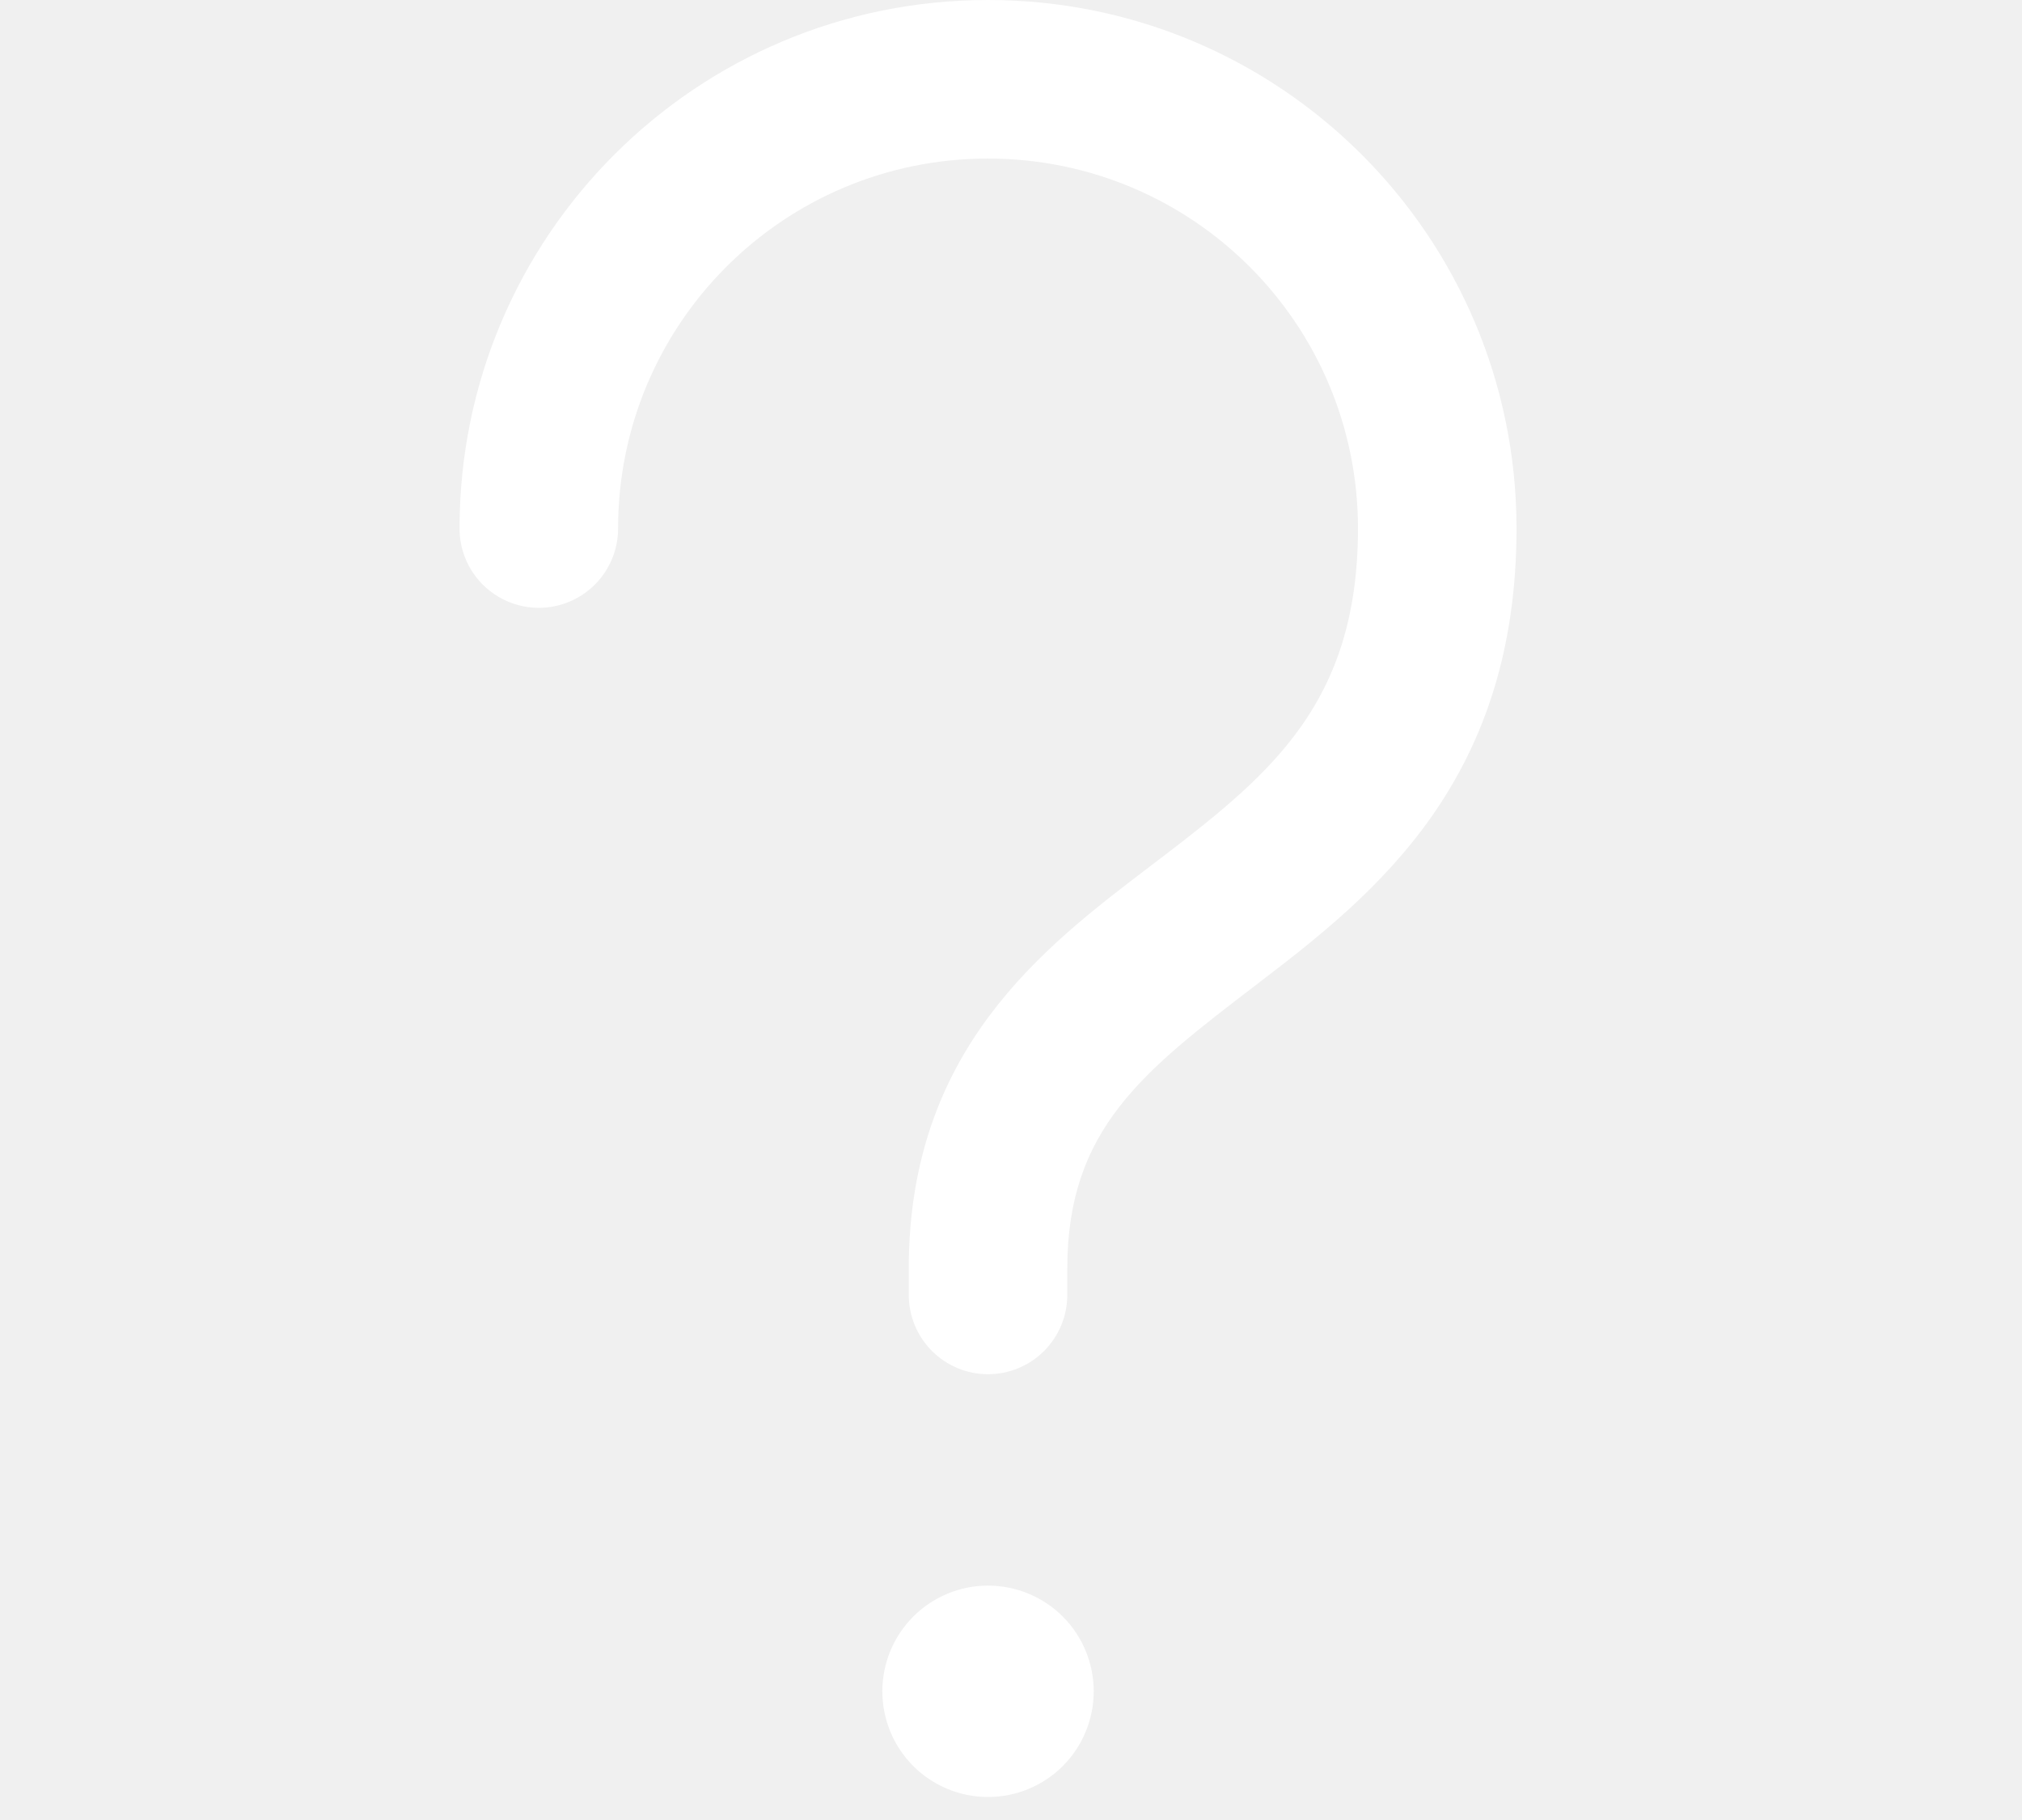
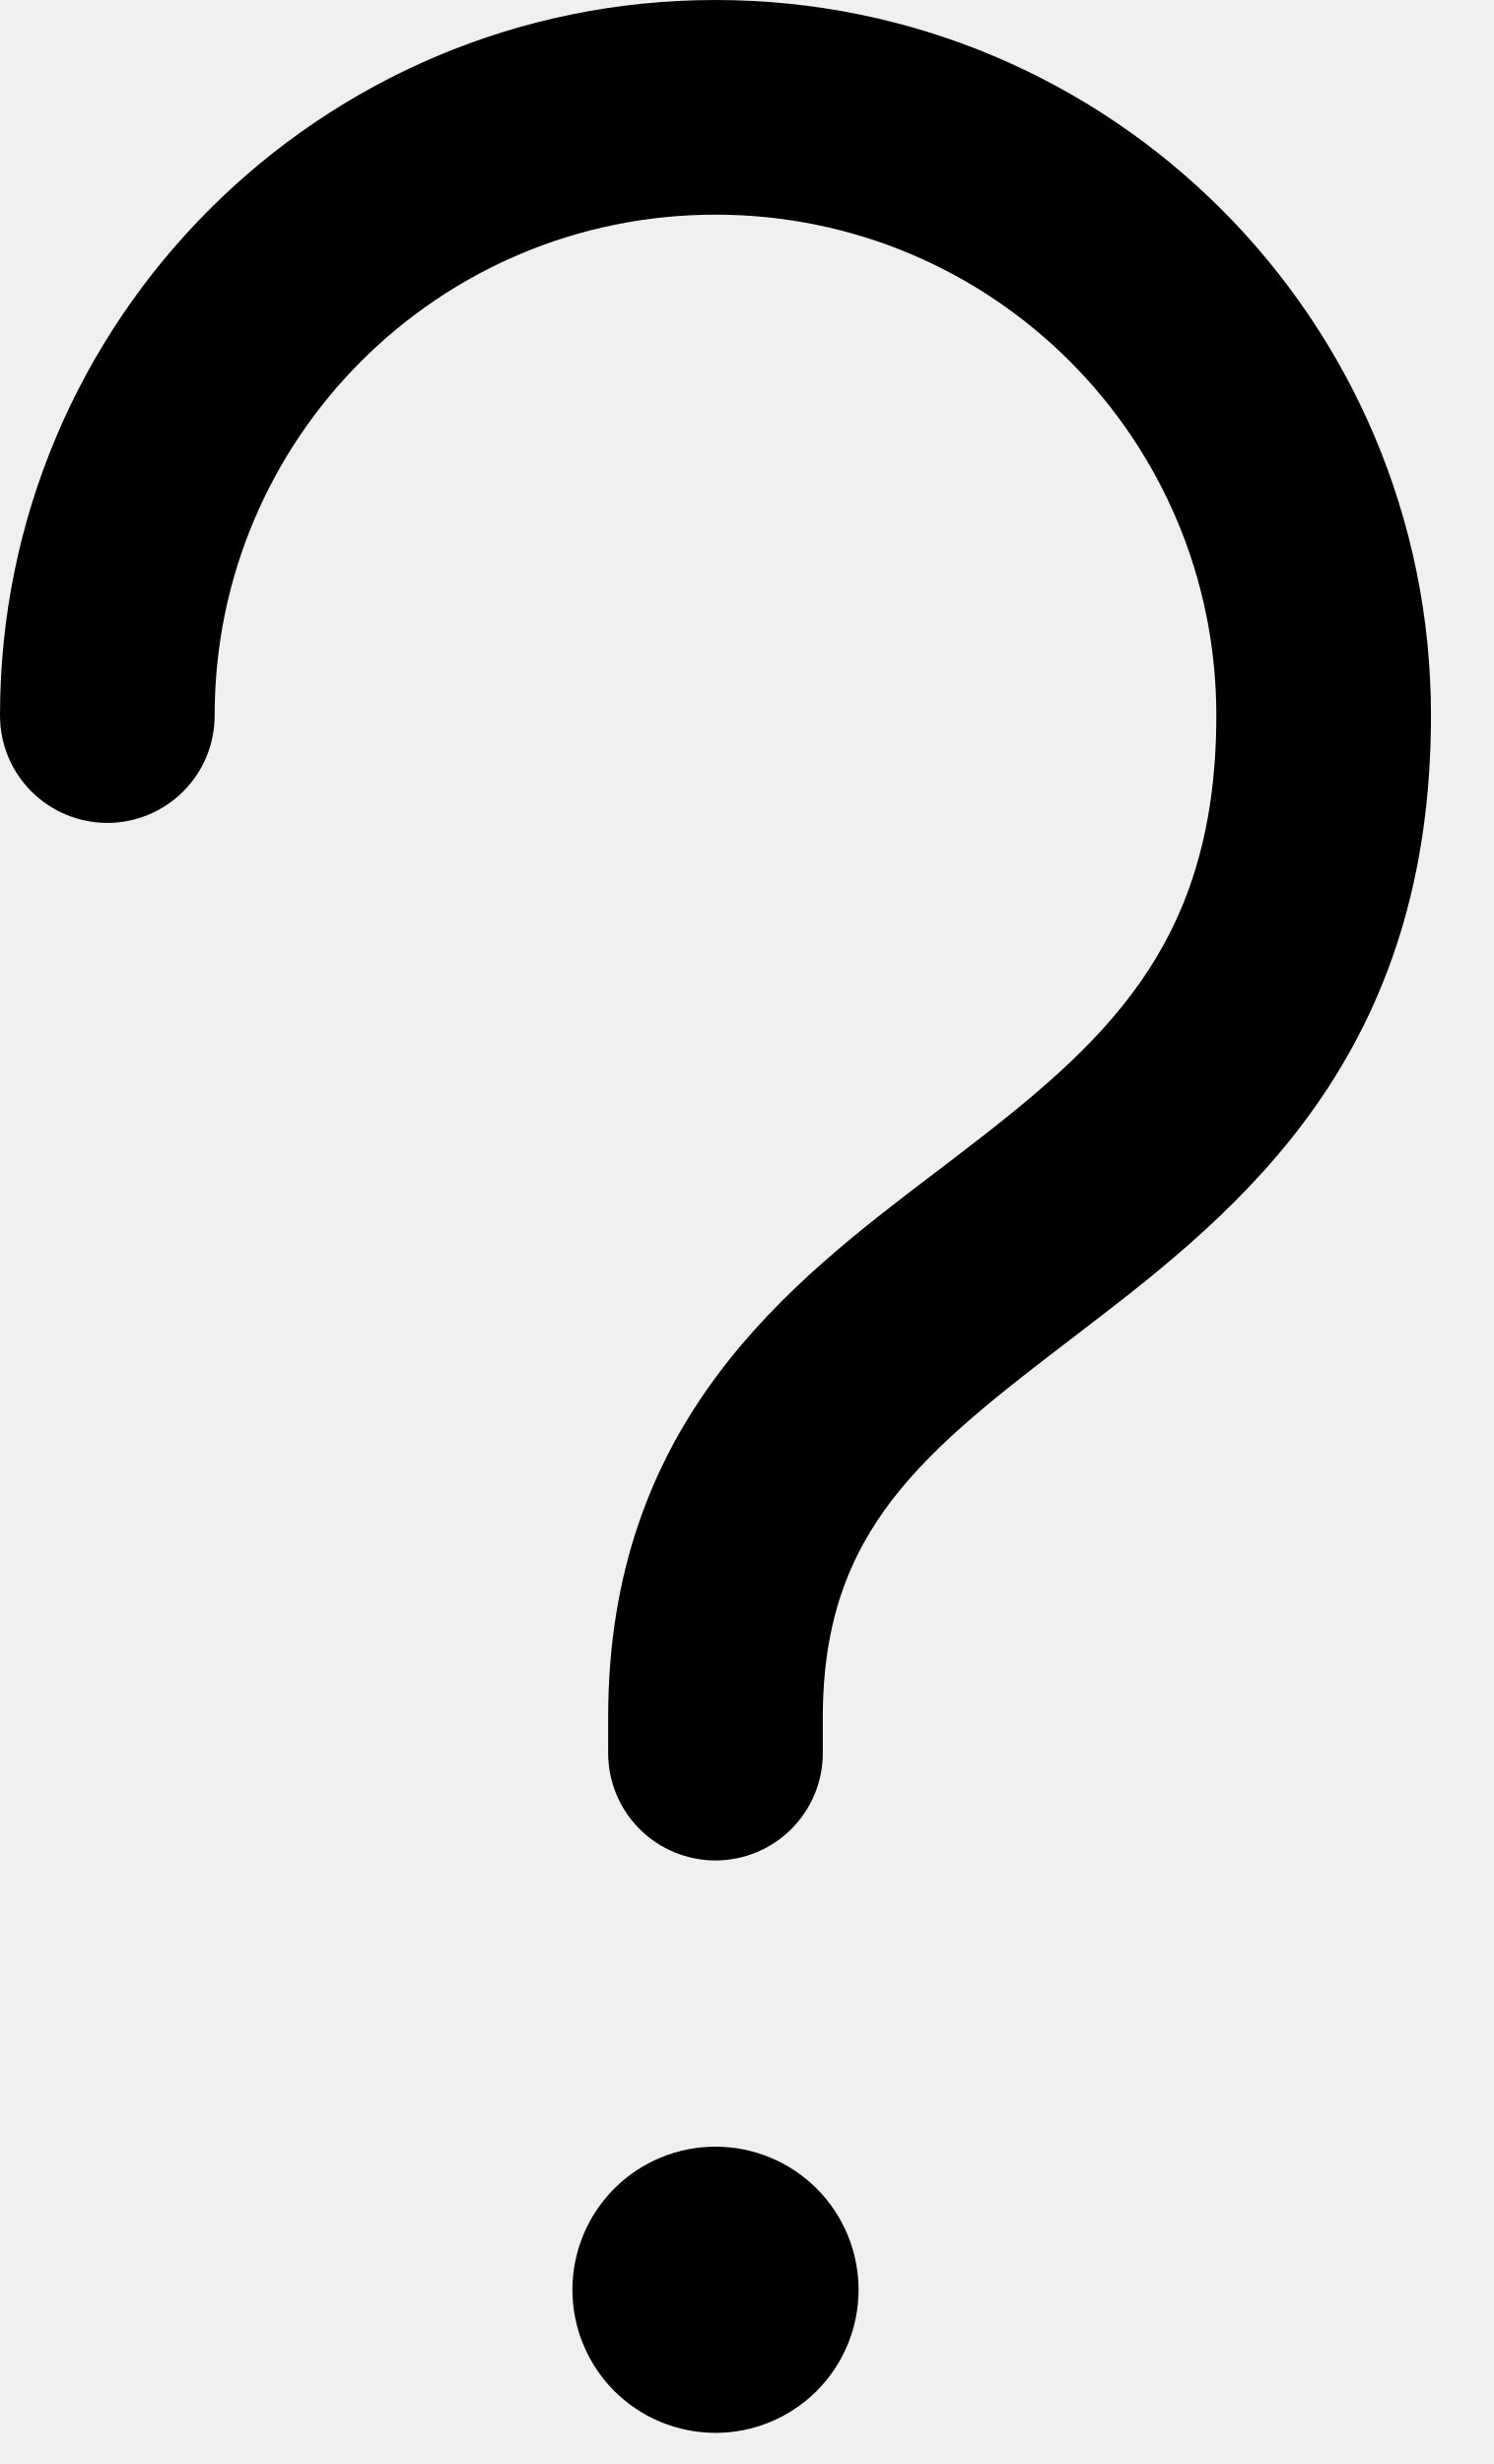
- <svg xmlns="http://www.w3.org/2000/svg" width="50" height="45" viewBox="0 0 20 33" fill="none">
-   <path d="M9.583 0C4.286 0 0 4.286 0 9.583C0 9.965 0.151 10.33 0.421 10.6C0.691 10.869 1.056 11.021 1.438 11.021C1.819 11.021 2.184 10.869 2.454 10.6C2.724 10.33 2.875 9.965 2.875 9.583C2.875 5.873 5.873 2.875 9.583 2.875C13.294 2.875 16.292 5.873 16.292 9.583C16.292 11.216 15.866 12.305 15.278 13.148C14.657 14.036 13.808 14.726 12.782 15.51L12.518 15.711C10.582 17.183 8.146 19.034 8.146 23V23.479C8.146 23.86 8.297 24.226 8.567 24.496C8.836 24.765 9.202 24.917 9.583 24.917C9.965 24.917 10.33 24.765 10.6 24.496C10.869 24.226 11.021 23.86 11.021 23.479V23C11.021 20.476 12.389 19.429 14.442 17.86L14.53 17.792C15.54 17.02 16.729 16.092 17.635 14.795C18.574 13.451 19.167 11.786 19.167 9.583C19.167 4.286 14.881 0 9.583 0ZM9.583 32.583C10.092 32.583 10.579 32.381 10.939 32.022C11.298 31.663 11.5 31.175 11.5 30.667C11.5 30.158 11.298 29.671 10.939 29.311C10.579 28.952 10.092 28.75 9.583 28.75C9.075 28.75 8.587 28.952 8.228 29.311C7.869 29.671 7.667 30.158 7.667 30.667C7.667 31.175 7.869 31.663 8.228 32.022C8.587 32.381 9.075 32.583 9.583 32.583Z" fill="white" />
+ <svg xmlns="http://www.w3.org/2000/svg" height="95%" viewBox="0 0 20 33" fill="none">
+   <path d="M9.583 0C4.286 0 0 4.286 0 9.583C0 9.965 0.151 10.33 0.421 10.6C0.691 10.869 1.056 11.021 1.438 11.021C1.819 11.021 2.184 10.869 2.454 10.6C2.724 10.33 2.875 9.965 2.875 9.583C2.875 5.873 5.873 2.875 9.583 2.875C13.294 2.875 16.292 5.873 16.292 9.583C16.292 11.216 15.866 12.305 15.278 13.148C14.657 14.036 13.808 14.726 12.782 15.51L12.518 15.711C10.582 17.183 8.146 19.034 8.146 23V23.479C8.146 23.86 8.297 24.226 8.567 24.496C8.836 24.765 9.202 24.917 9.583 24.917C9.965 24.917 10.33 24.765 10.6 24.496C10.869 24.226 11.021 23.86 11.021 23.479V23C11.021 20.476 12.389 19.429 14.442 17.86L14.53 17.792C15.54 17.02 16.729 16.092 17.635 14.795C18.574 13.451 19.167 11.786 19.167 9.583C19.167 4.286 14.881 0 9.583 0ZM9.583 32.583C10.092 32.583 10.579 32.381 10.939 32.022C11.298 31.663 11.5 31.175 11.5 30.667C11.5 30.158 11.298 29.671 10.939 29.311C10.579 28.952 10.092 28.75 9.583 28.75C9.075 28.75 8.587 28.952 8.228 29.311C7.869 29.671 7.667 30.158 7.667 30.667C7.667 31.175 7.869 31.663 8.228 32.022C8.587 32.381 9.075 32.583 9.583 32.583Z" fill="currentColor" />
</svg>
